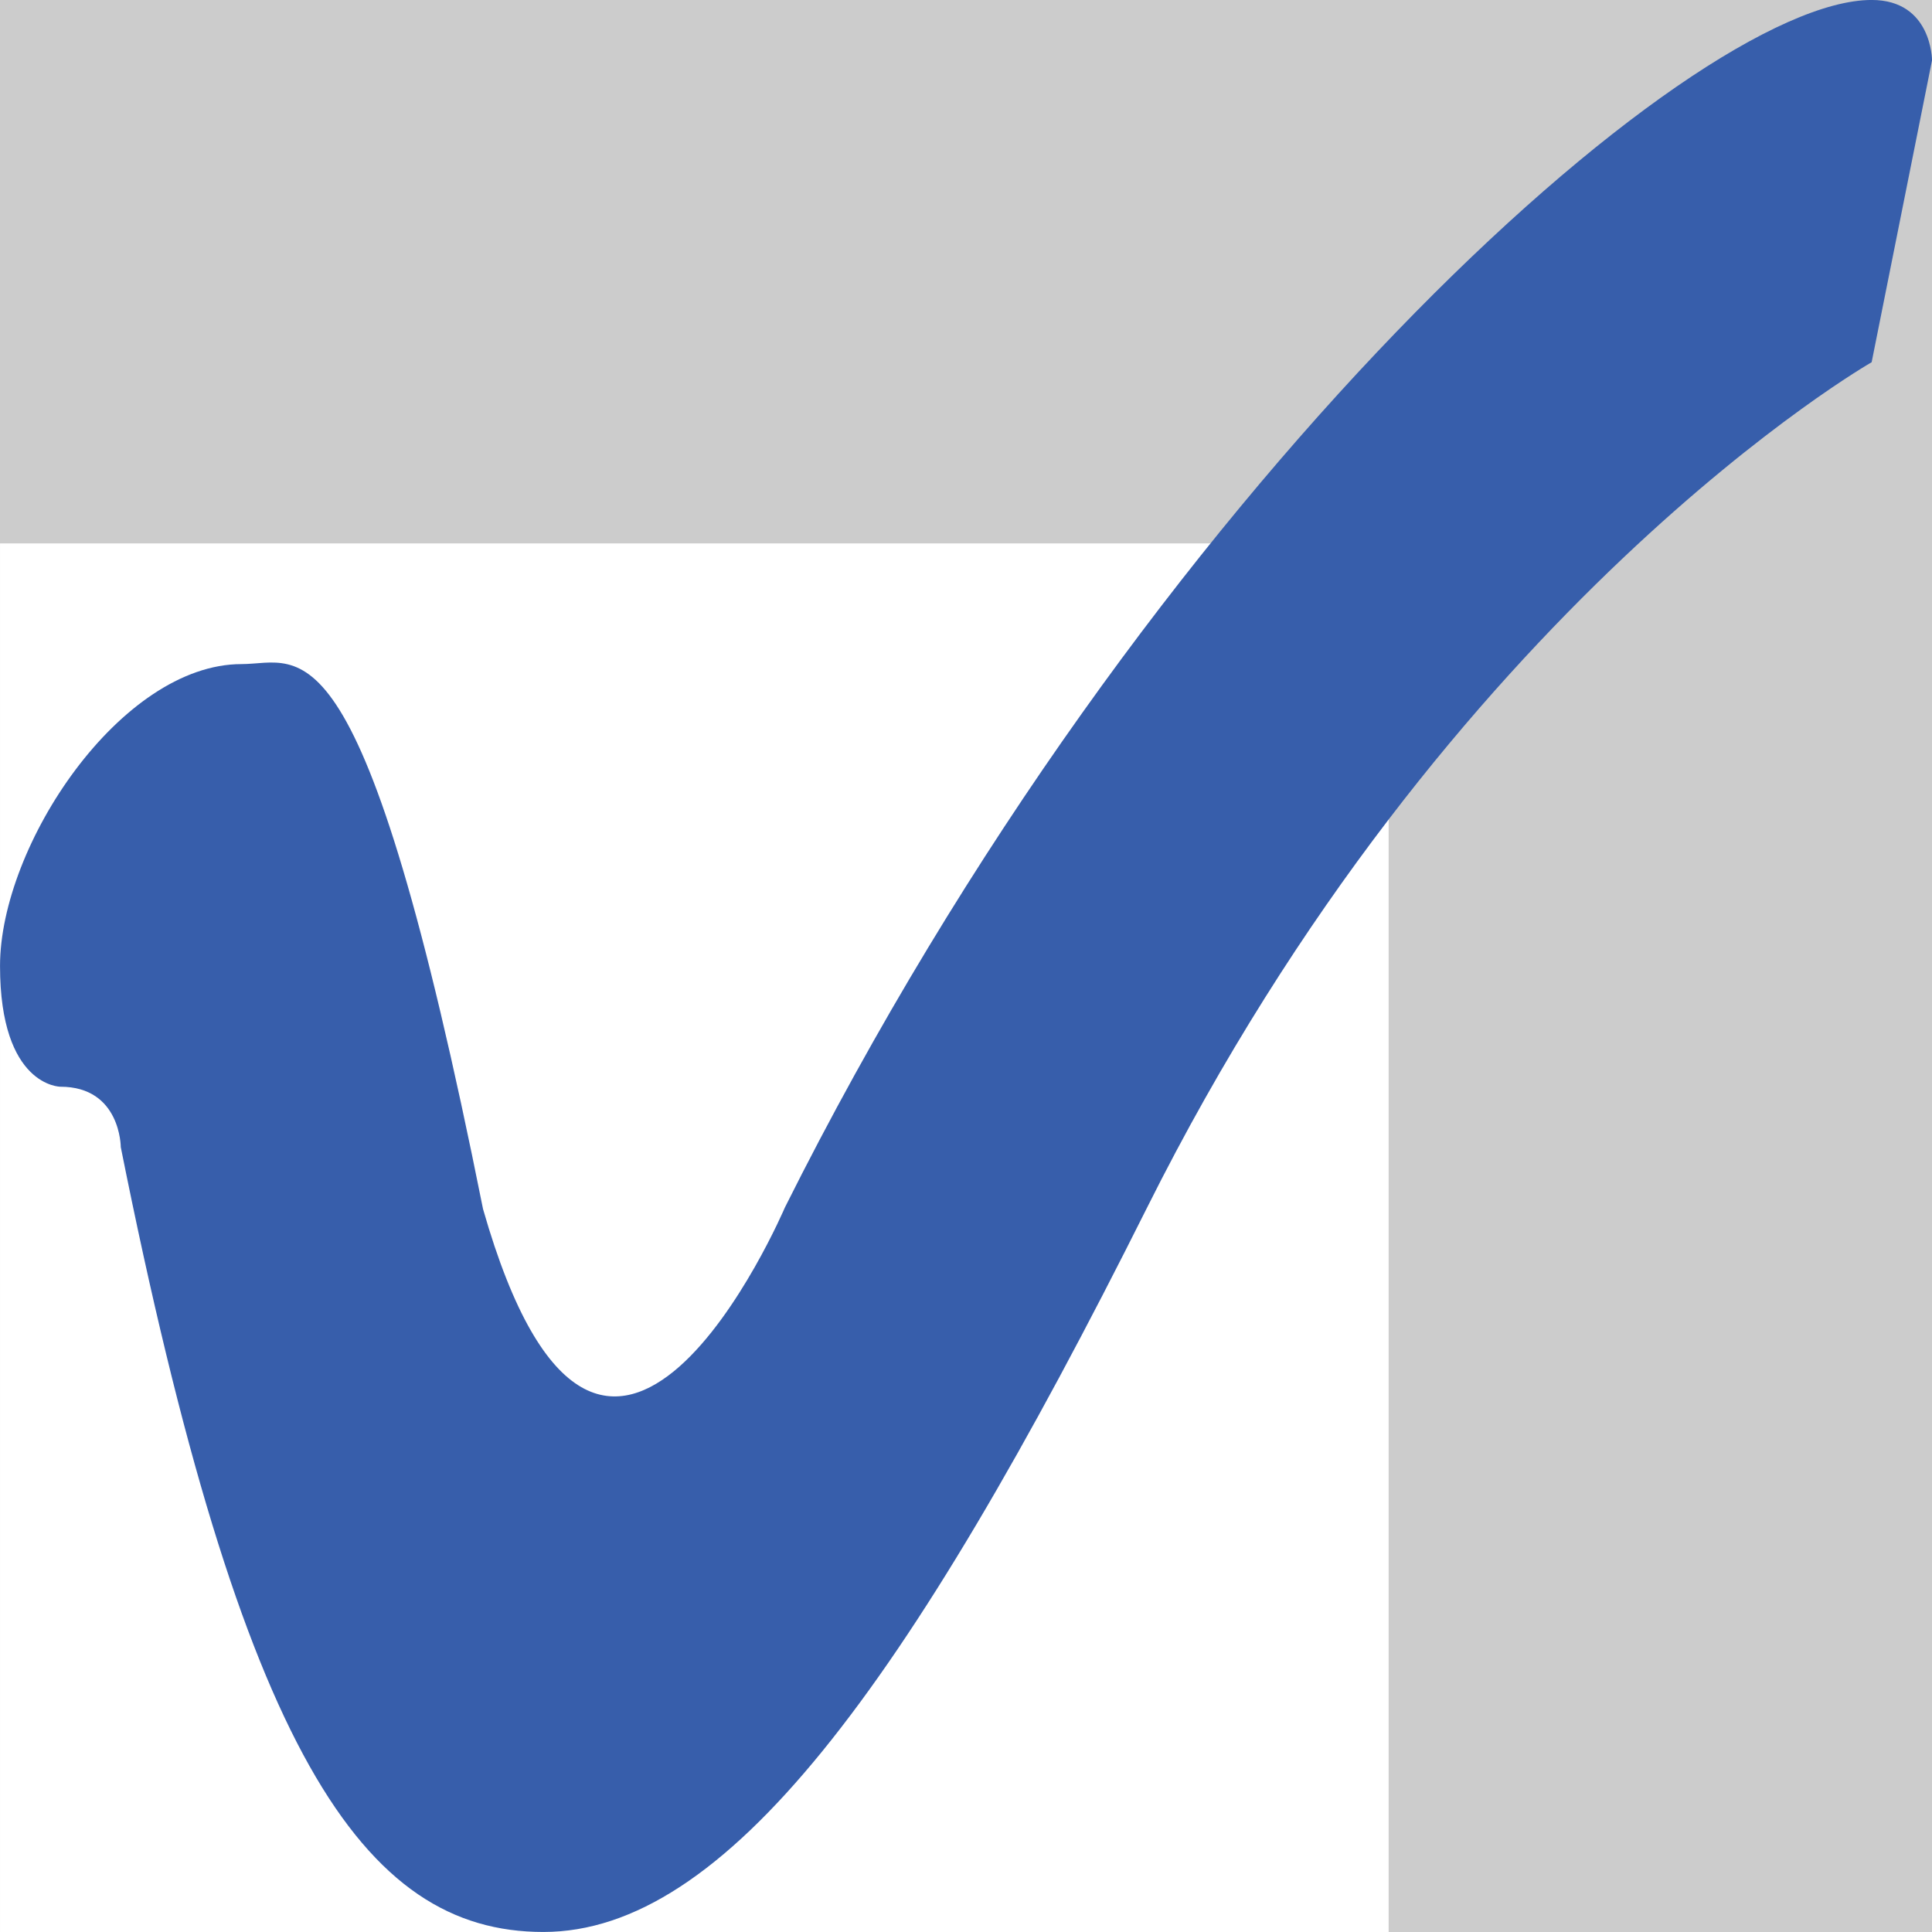
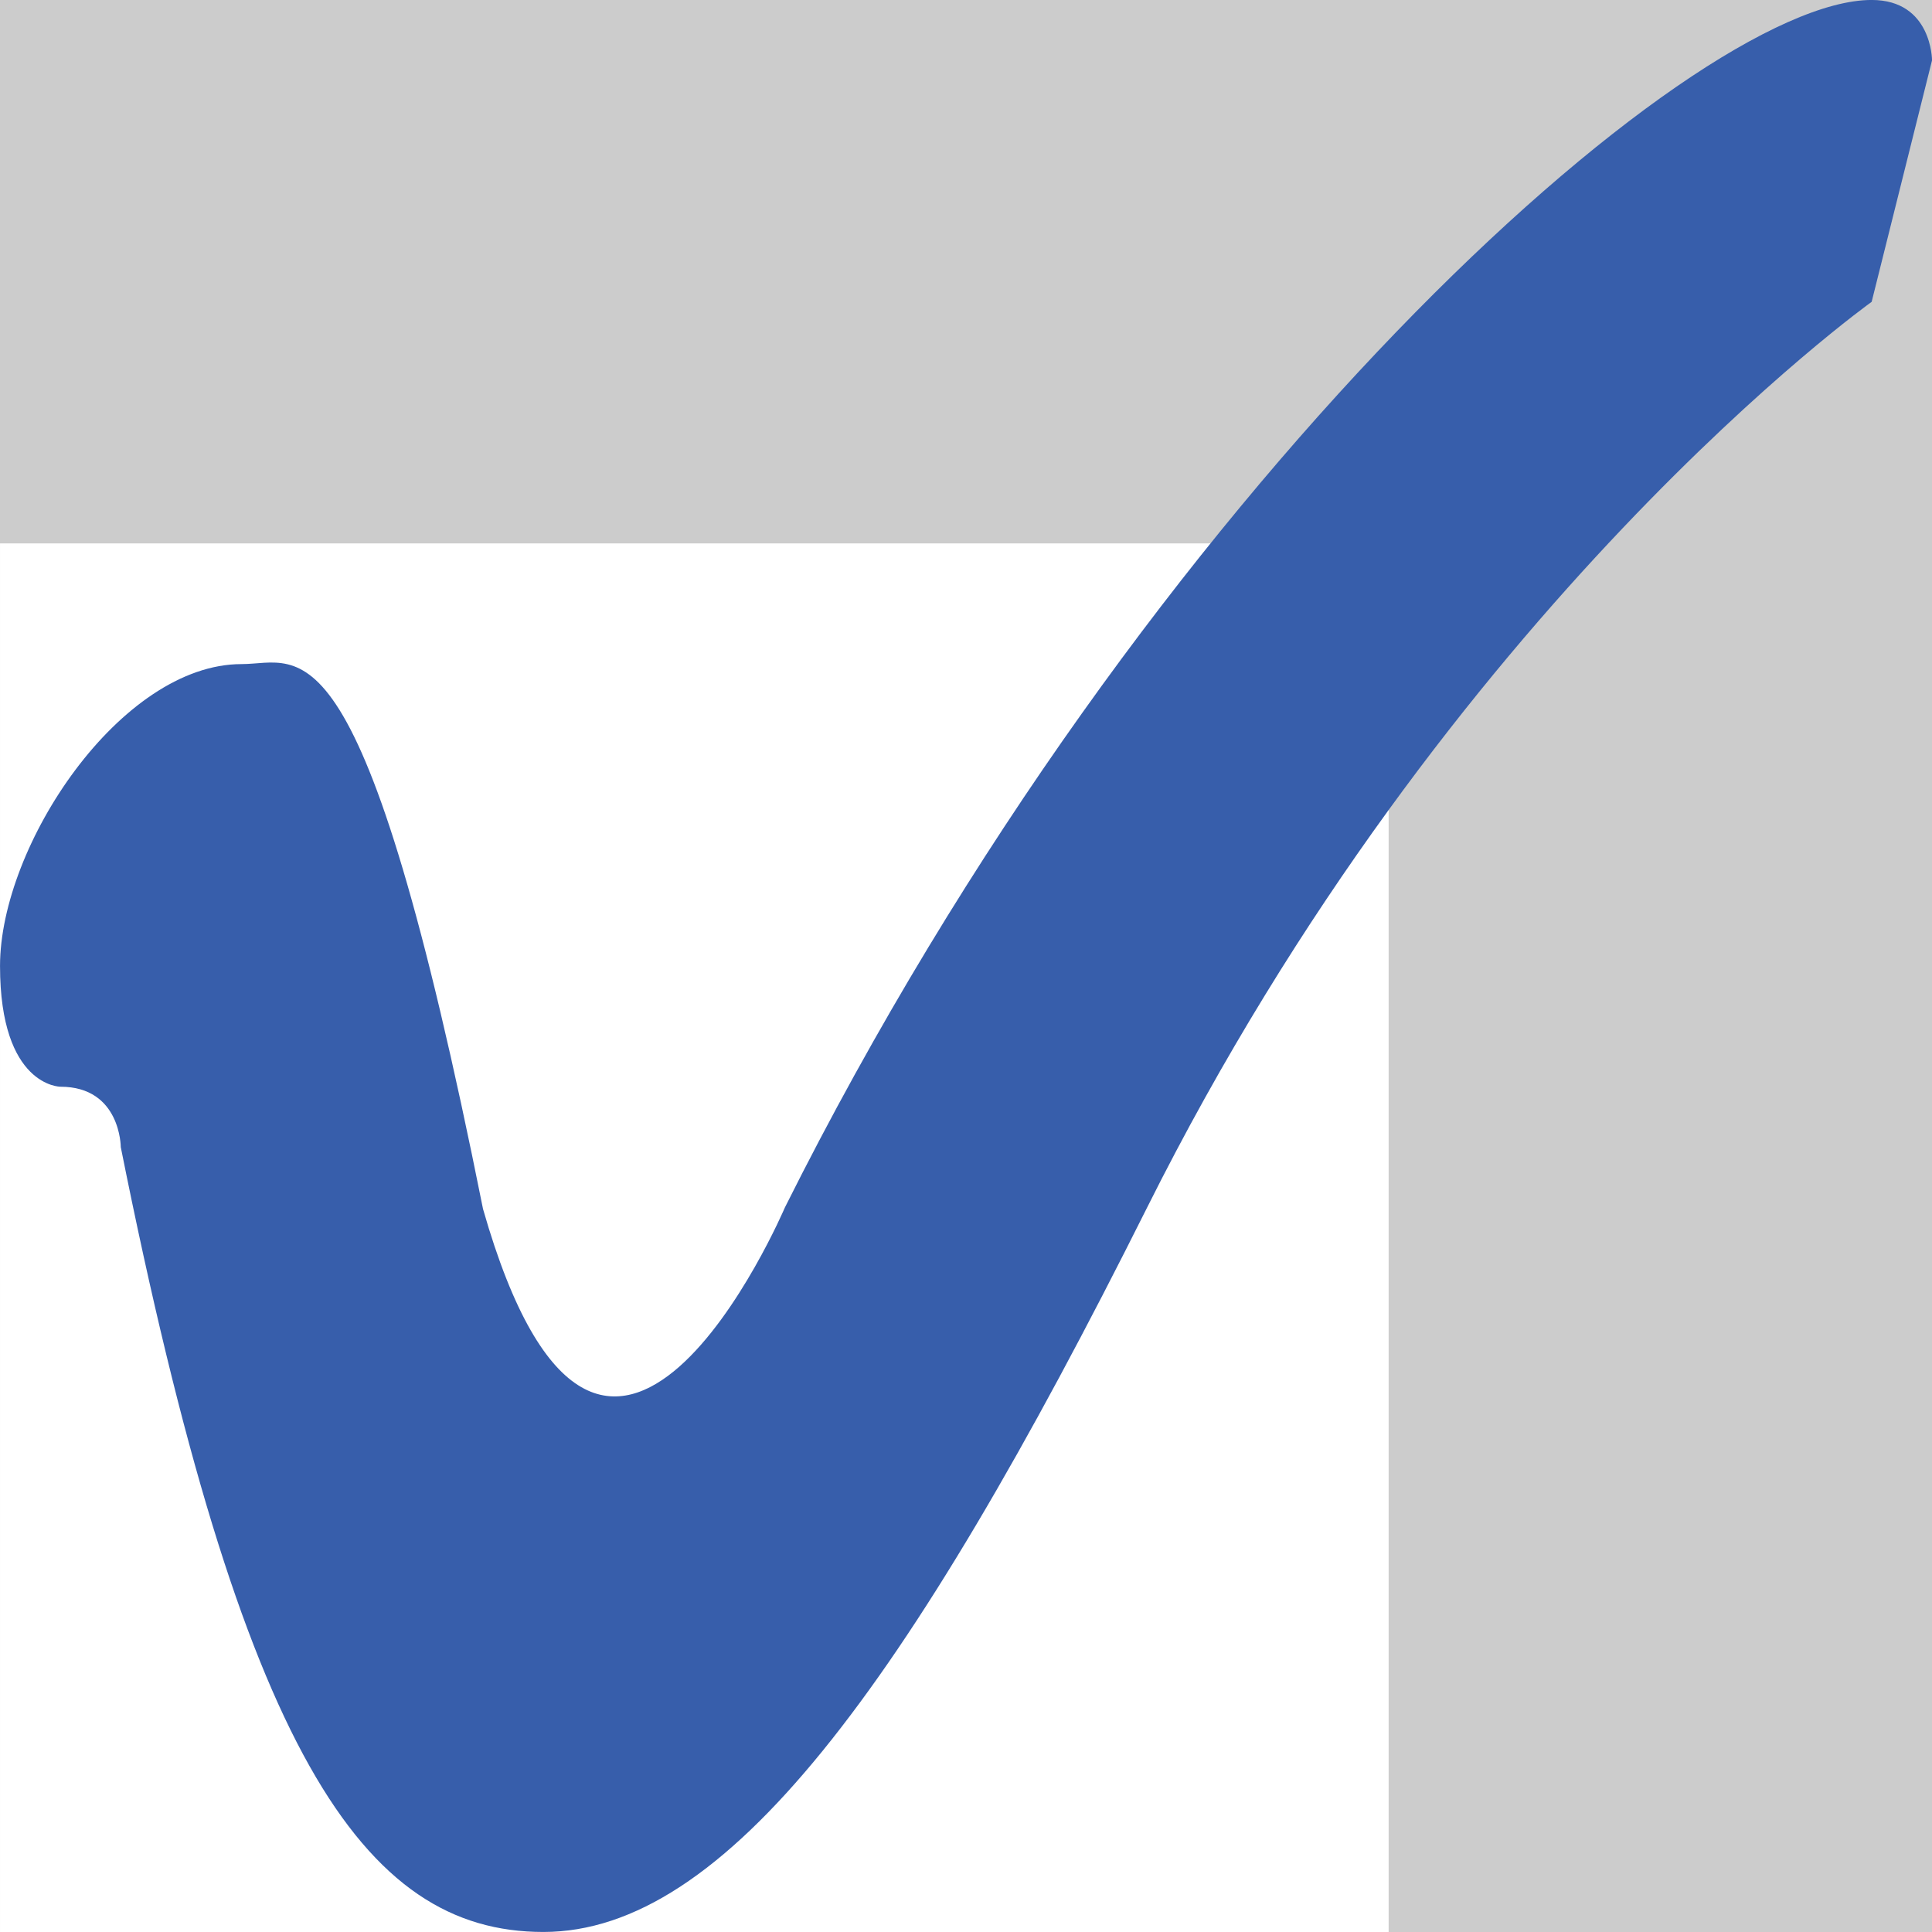
<svg xmlns="http://www.w3.org/2000/svg" width="32px" height="32px" id="svg3031" version="1.1">
  <defs id="defs3033" />
  <g id="layer1">
    <rect style="opacity:0.99;fill:#cccccc;fill-opacity:1;stroke:none" id="rect3057" width="32" height="32" x="0" y="0" />
    <g id="g3983" transform="translate(23.90941,-242.6875)">
      <g transform="translate(-0.9999997,0)" id="g3795">
        <rect style="fill:#ffffff;stroke:none" id="rect3902-7-9-9-0-0-9-9-2" width="23" height="23" x="-22.909" y="251.688" ry="0" />
-         <path d="m -14.909,262.712 c 2,7 5,-0.025 5,-0.025 6,-12 15,-20 18,-20 1,0 1,1 1,1 -1,5 -1,5 -1,5 0,0 -7,4 -12,14 -4,8 -7,12 -10,12 -3,2e-5 -5,-3 -7,-13 0,0 0,-1 -1,-1 0,0 -1,-1e-5 -1,-2 0,-2 2,-5 4,-5 1,0 2,-0.975 4,9.025 z" id="path3956-1-3-6-3-1-3-6-0-7-4" style="fill:#375eab;fill-opacity:1;stroke:#efefef;stroke-width:0;stroke-linecap:round;stroke-linejoin:round;stroke-miterlimit:4;stroke-opacity:1;stroke-dasharray:none" />
+         <path d="m -14.909,262.712 c 2,7 5,-0.025 5,-0.025 6,-12 15,-20 18,-20 1,0 1,1 1,1 -1,4 -1,4 -1,4 0,0 -7,5 -12,15 -4,8 -7,12 -10,12 -3,2e-5 -5,-3 -7,-13 0,0 0,-1 -1,-1 0,0 -1,-1e-5 -1,-2 0,-2 2,-5 4,-5 1,0 2,-0.975 4,9.025 z" id="path3956-1-3-6-3-1-3-6-0-7-4" style="fill:#375eab;fill-opacity:1;stroke:#efefef;stroke-width:0;stroke-linecap:round;stroke-linejoin:round;stroke-miterlimit:4;stroke-opacity:1;stroke-dasharray:none" />
      </g>
    </g>
  </g>
</svg>
